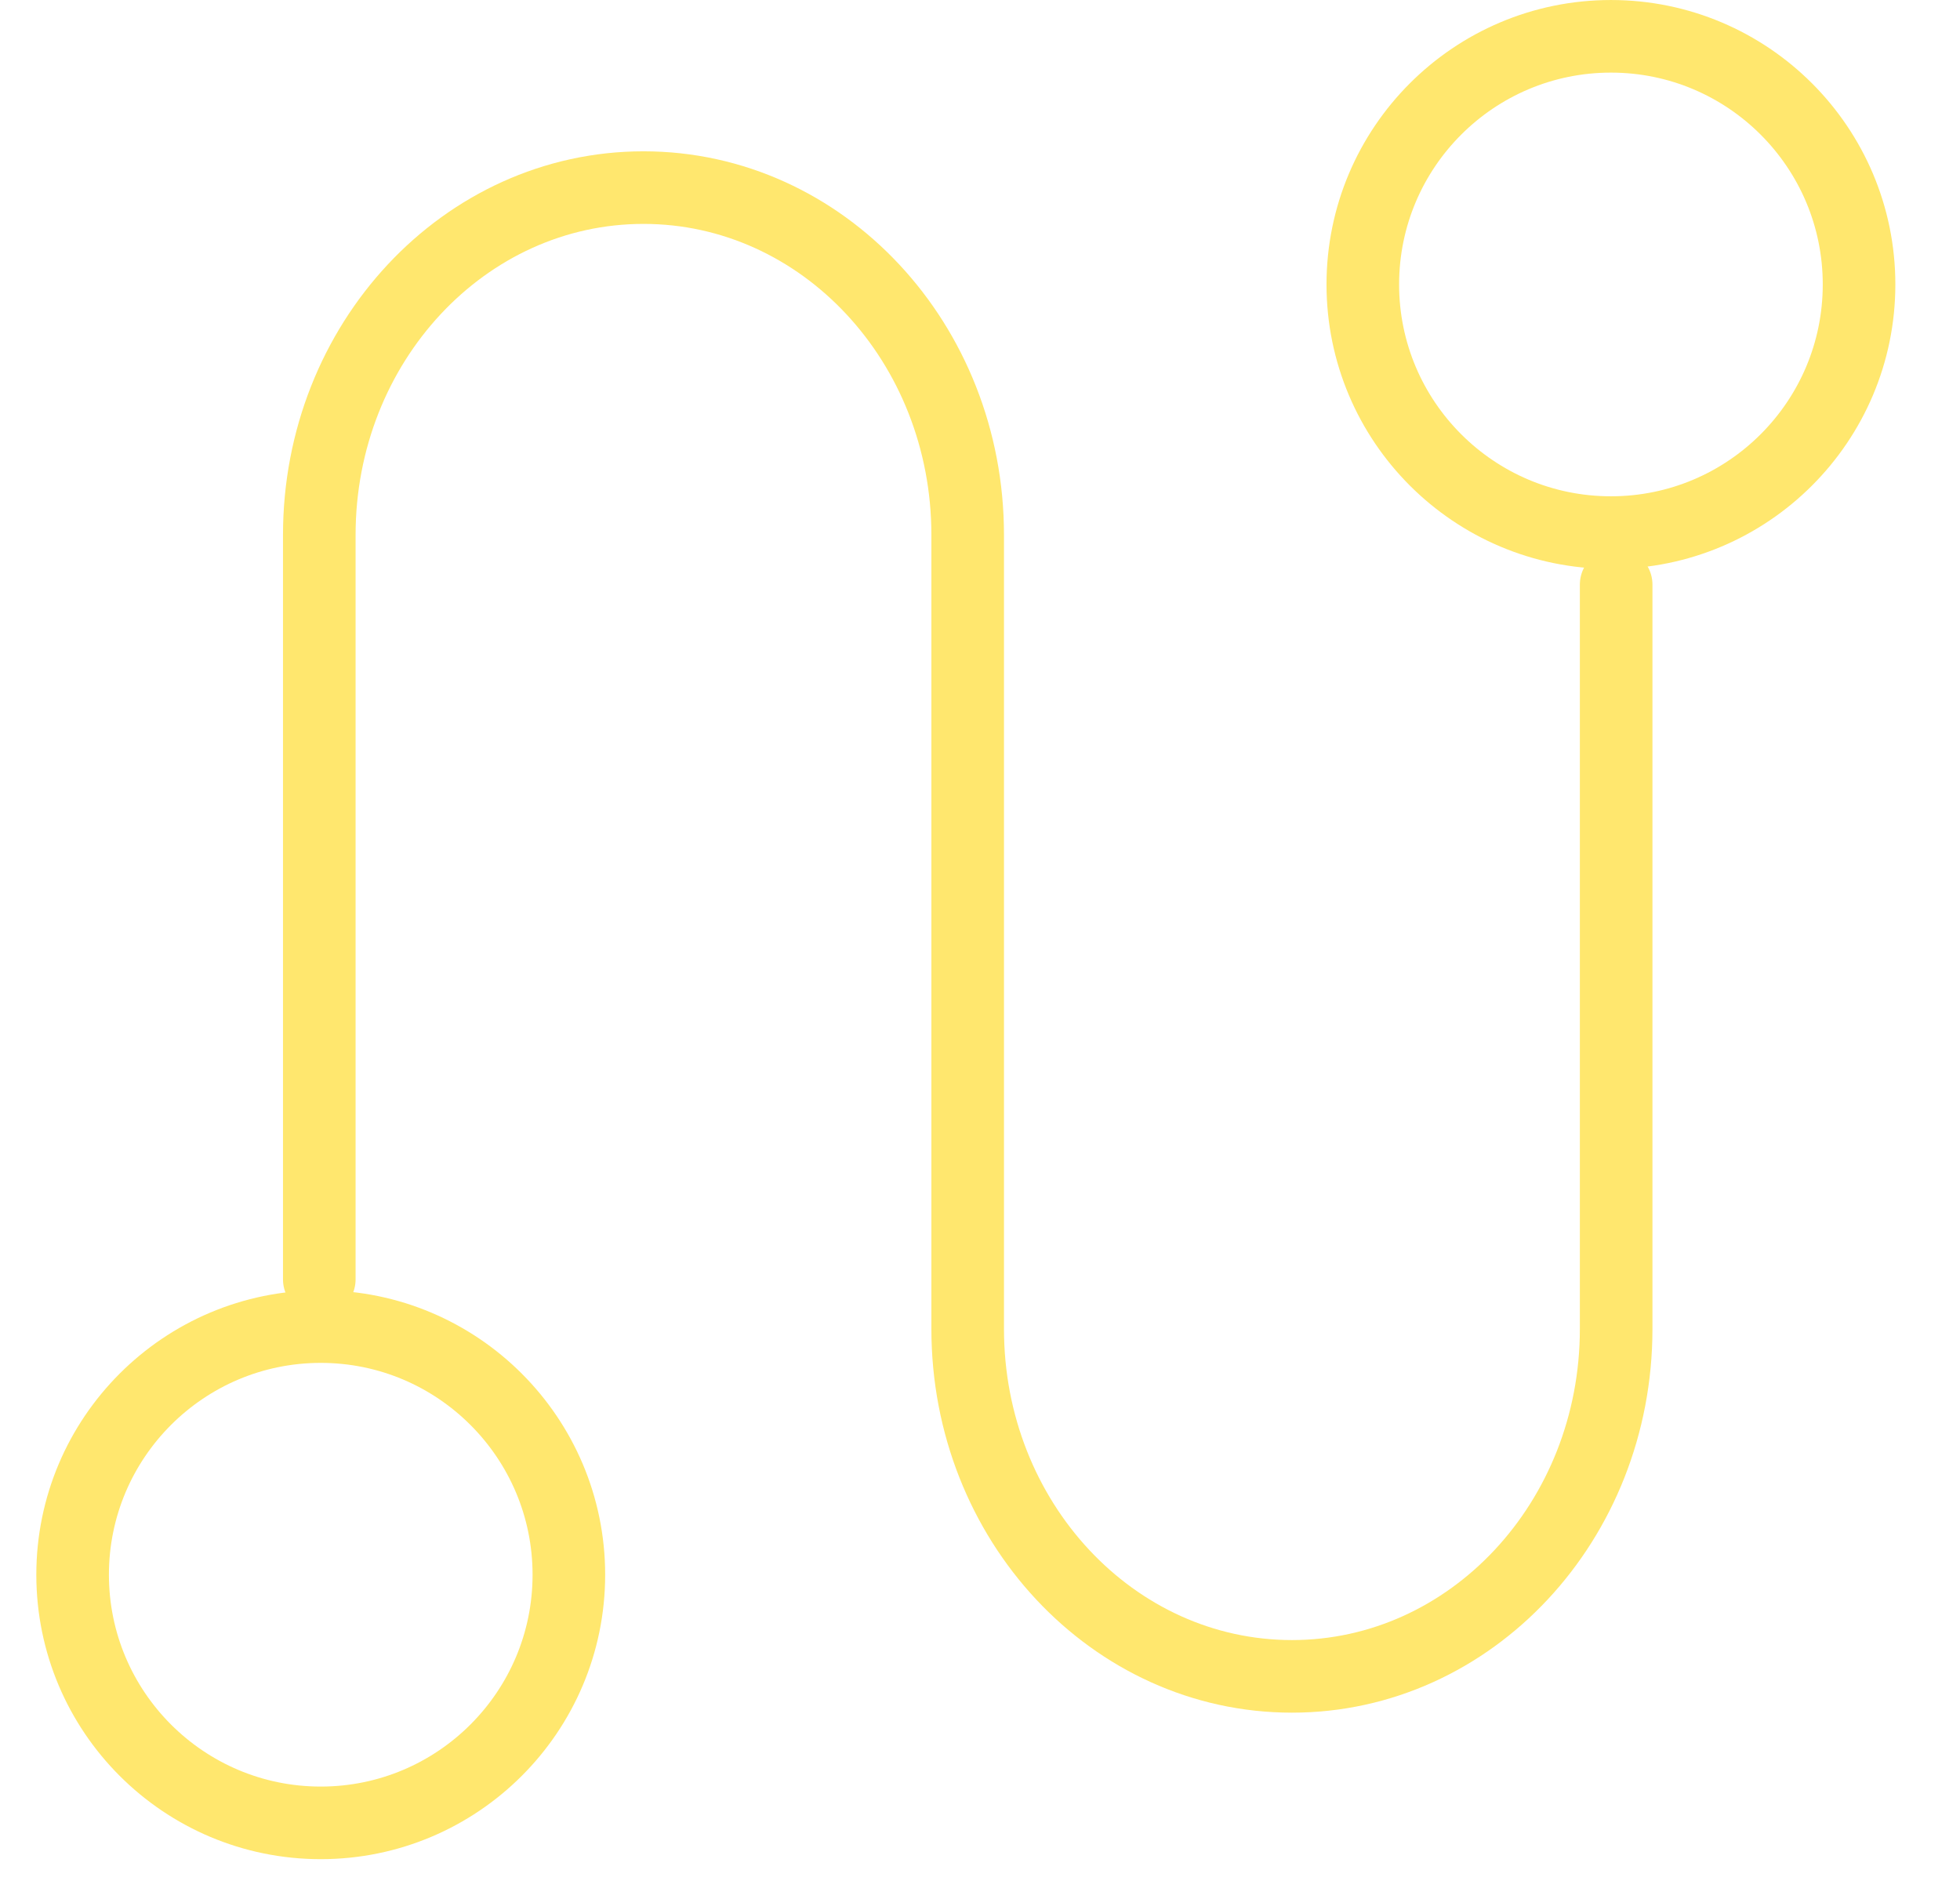
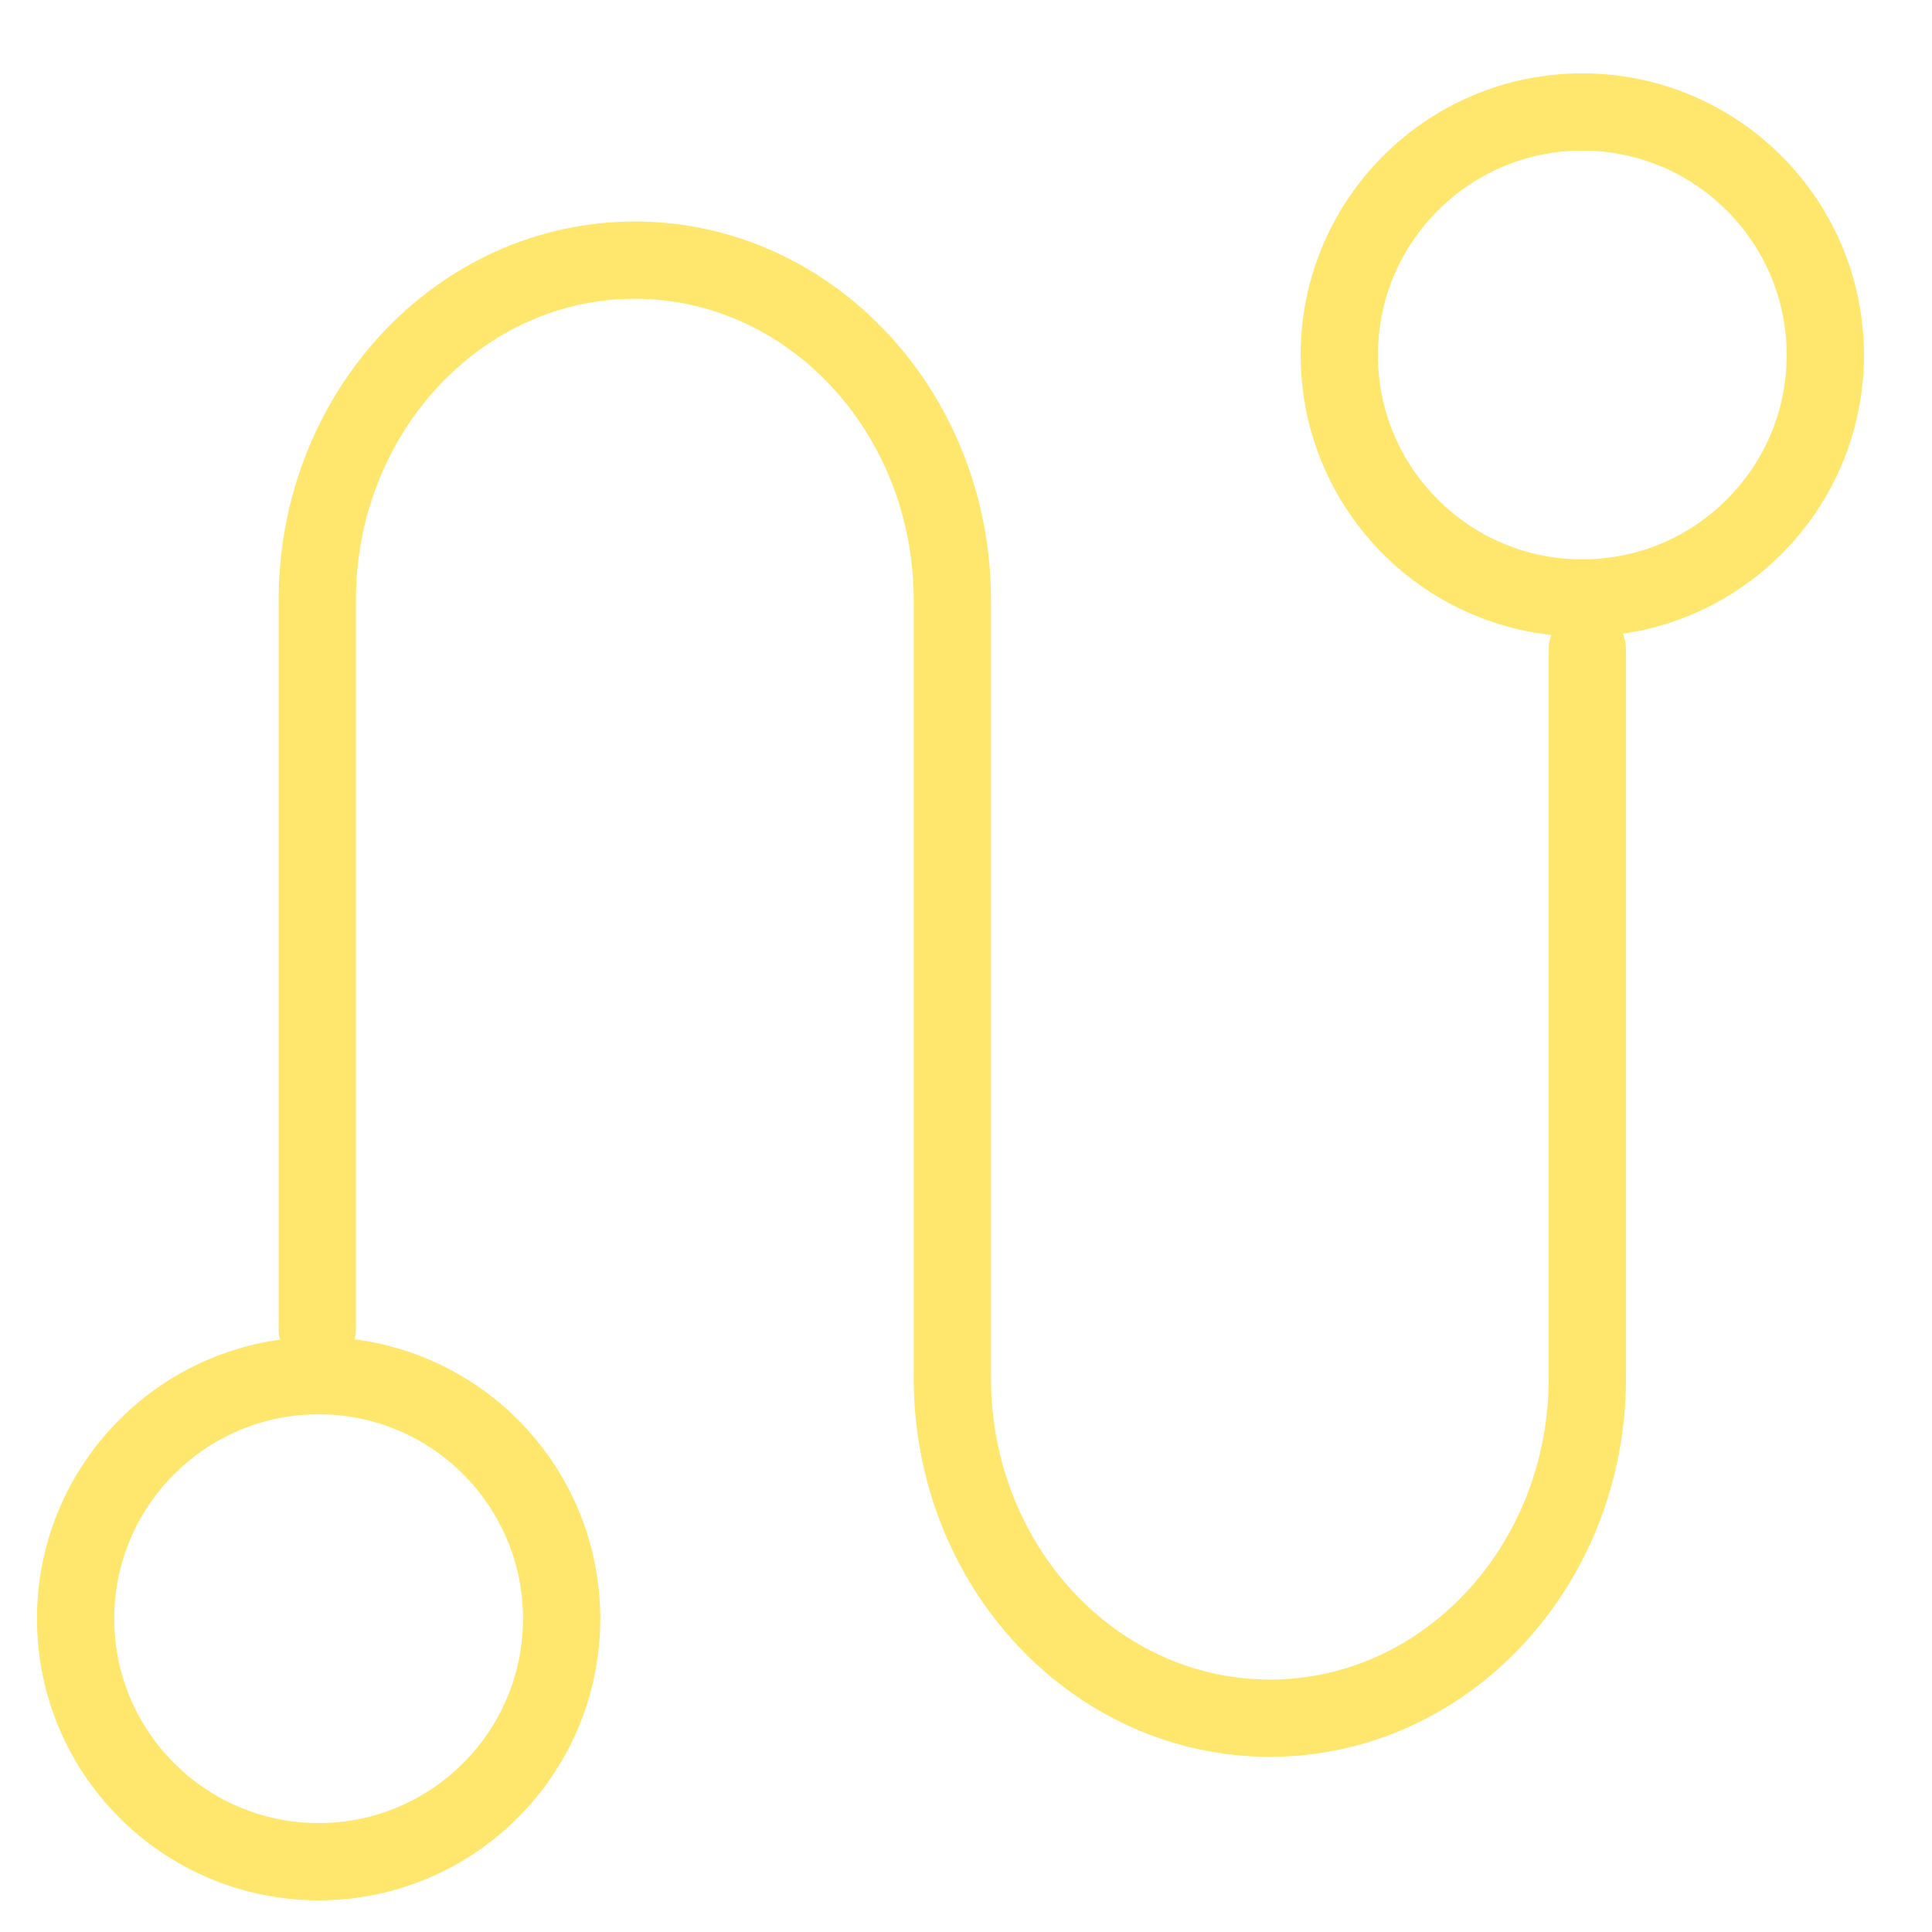
- <svg xmlns="http://www.w3.org/2000/svg" width="27px" height="26px" viewBox="0 0 27 26" version="1.1">
+ <svg xmlns="http://www.w3.org/2000/svg" width="25px" height="25px" viewBox="0 0 25 25" version="1.1">
  <defs />
  <g id="Main" stroke="none" stroke-width="1" fill="none" fill-rule="evenodd" stroke-linecap="round" stroke-linejoin="round">
-     <g id="1MainTabMap" transform="translate(-32, -617)" stroke="#FFE76E">
+     <g id="1MainTabMap" transform="translate(-32, -616)" stroke="#FFE76E">
      <g id="Menu-Bar" transform="translate(0, 603)">
        <g id="Icons" transform="translate(27, 11.5)">
          <g id="MenuRoutes" transform="translate(5, 2)">
            <g id="MenuRoutesActive" transform="translate(0.734375, 0.367188)">
              <g id="Group-6">
-                 <path d="M3.664,17.756 L3.664,7.502 C3.664,4.858 5.664,2.717 8.13,2.717 C10.598,2.717 12.596,4.858 12.596,7.502 L12.596,18.439 C12.596,21.083 14.596,23.224 17.063,23.224 C19.53,23.224 21.529,21.083 21.529,18.439 L21.529,8.185" id="Stroke-160" />
-                 <path d="M24.875,4.051 C24.875,5.938 23.344,7.469 21.457,7.469 C19.57,7.469 18.039,5.938 18.039,4.051 C18.039,2.164 19.57,0.633 21.457,0.633 C23.344,0.633 24.875,2.164 24.875,4.051 L24.875,4.051 Z" id="Stroke-1104" />
-                 <path d="M7.102,21.824 C7.102,23.711 5.57,25.242 3.684,25.242 C1.797,25.242 0.266,23.711 0.266,21.824 C0.266,19.938 1.797,18.406 3.684,18.406 C5.57,18.406 7.102,19.938 7.102,21.824 L7.102,21.824 Z" id="Stroke-1104" />
+                 <path d="M3.371,16.335 L3.371,6.902 C3.371,4.469 5.211,2.499 7.48,2.499 C9.75,2.499 11.589,4.469 11.589,6.902 L11.589,16.964 C11.589,19.397 13.428,21.366 15.698,21.366 C17.968,21.366 19.806,19.397 19.806,16.964 L19.806,7.53" id="Stroke-160" />
+                 <path d="M22.885,3.727 C22.885,5.463 21.476,6.871 19.74,6.871 C18.005,6.871 16.596,5.463 16.596,3.727 C16.596,1.991 18.005,0.582 19.74,0.582 C21.476,0.582 22.885,1.991 22.885,3.727 L22.885,3.727 Z" id="Stroke-1104" />
+                 <path d="M6.533,20.078 C6.533,21.814 5.125,23.223 3.389,23.223 C1.653,23.223 0.244,21.814 0.244,20.078 C0.244,18.343 1.653,16.934 3.389,16.934 C5.125,16.934 6.533,18.343 6.533,20.078 L6.533,20.078 Z" id="Stroke-1104" />
              </g>
            </g>
          </g>
        </g>
      </g>
    </g>
  </g>
</svg>
